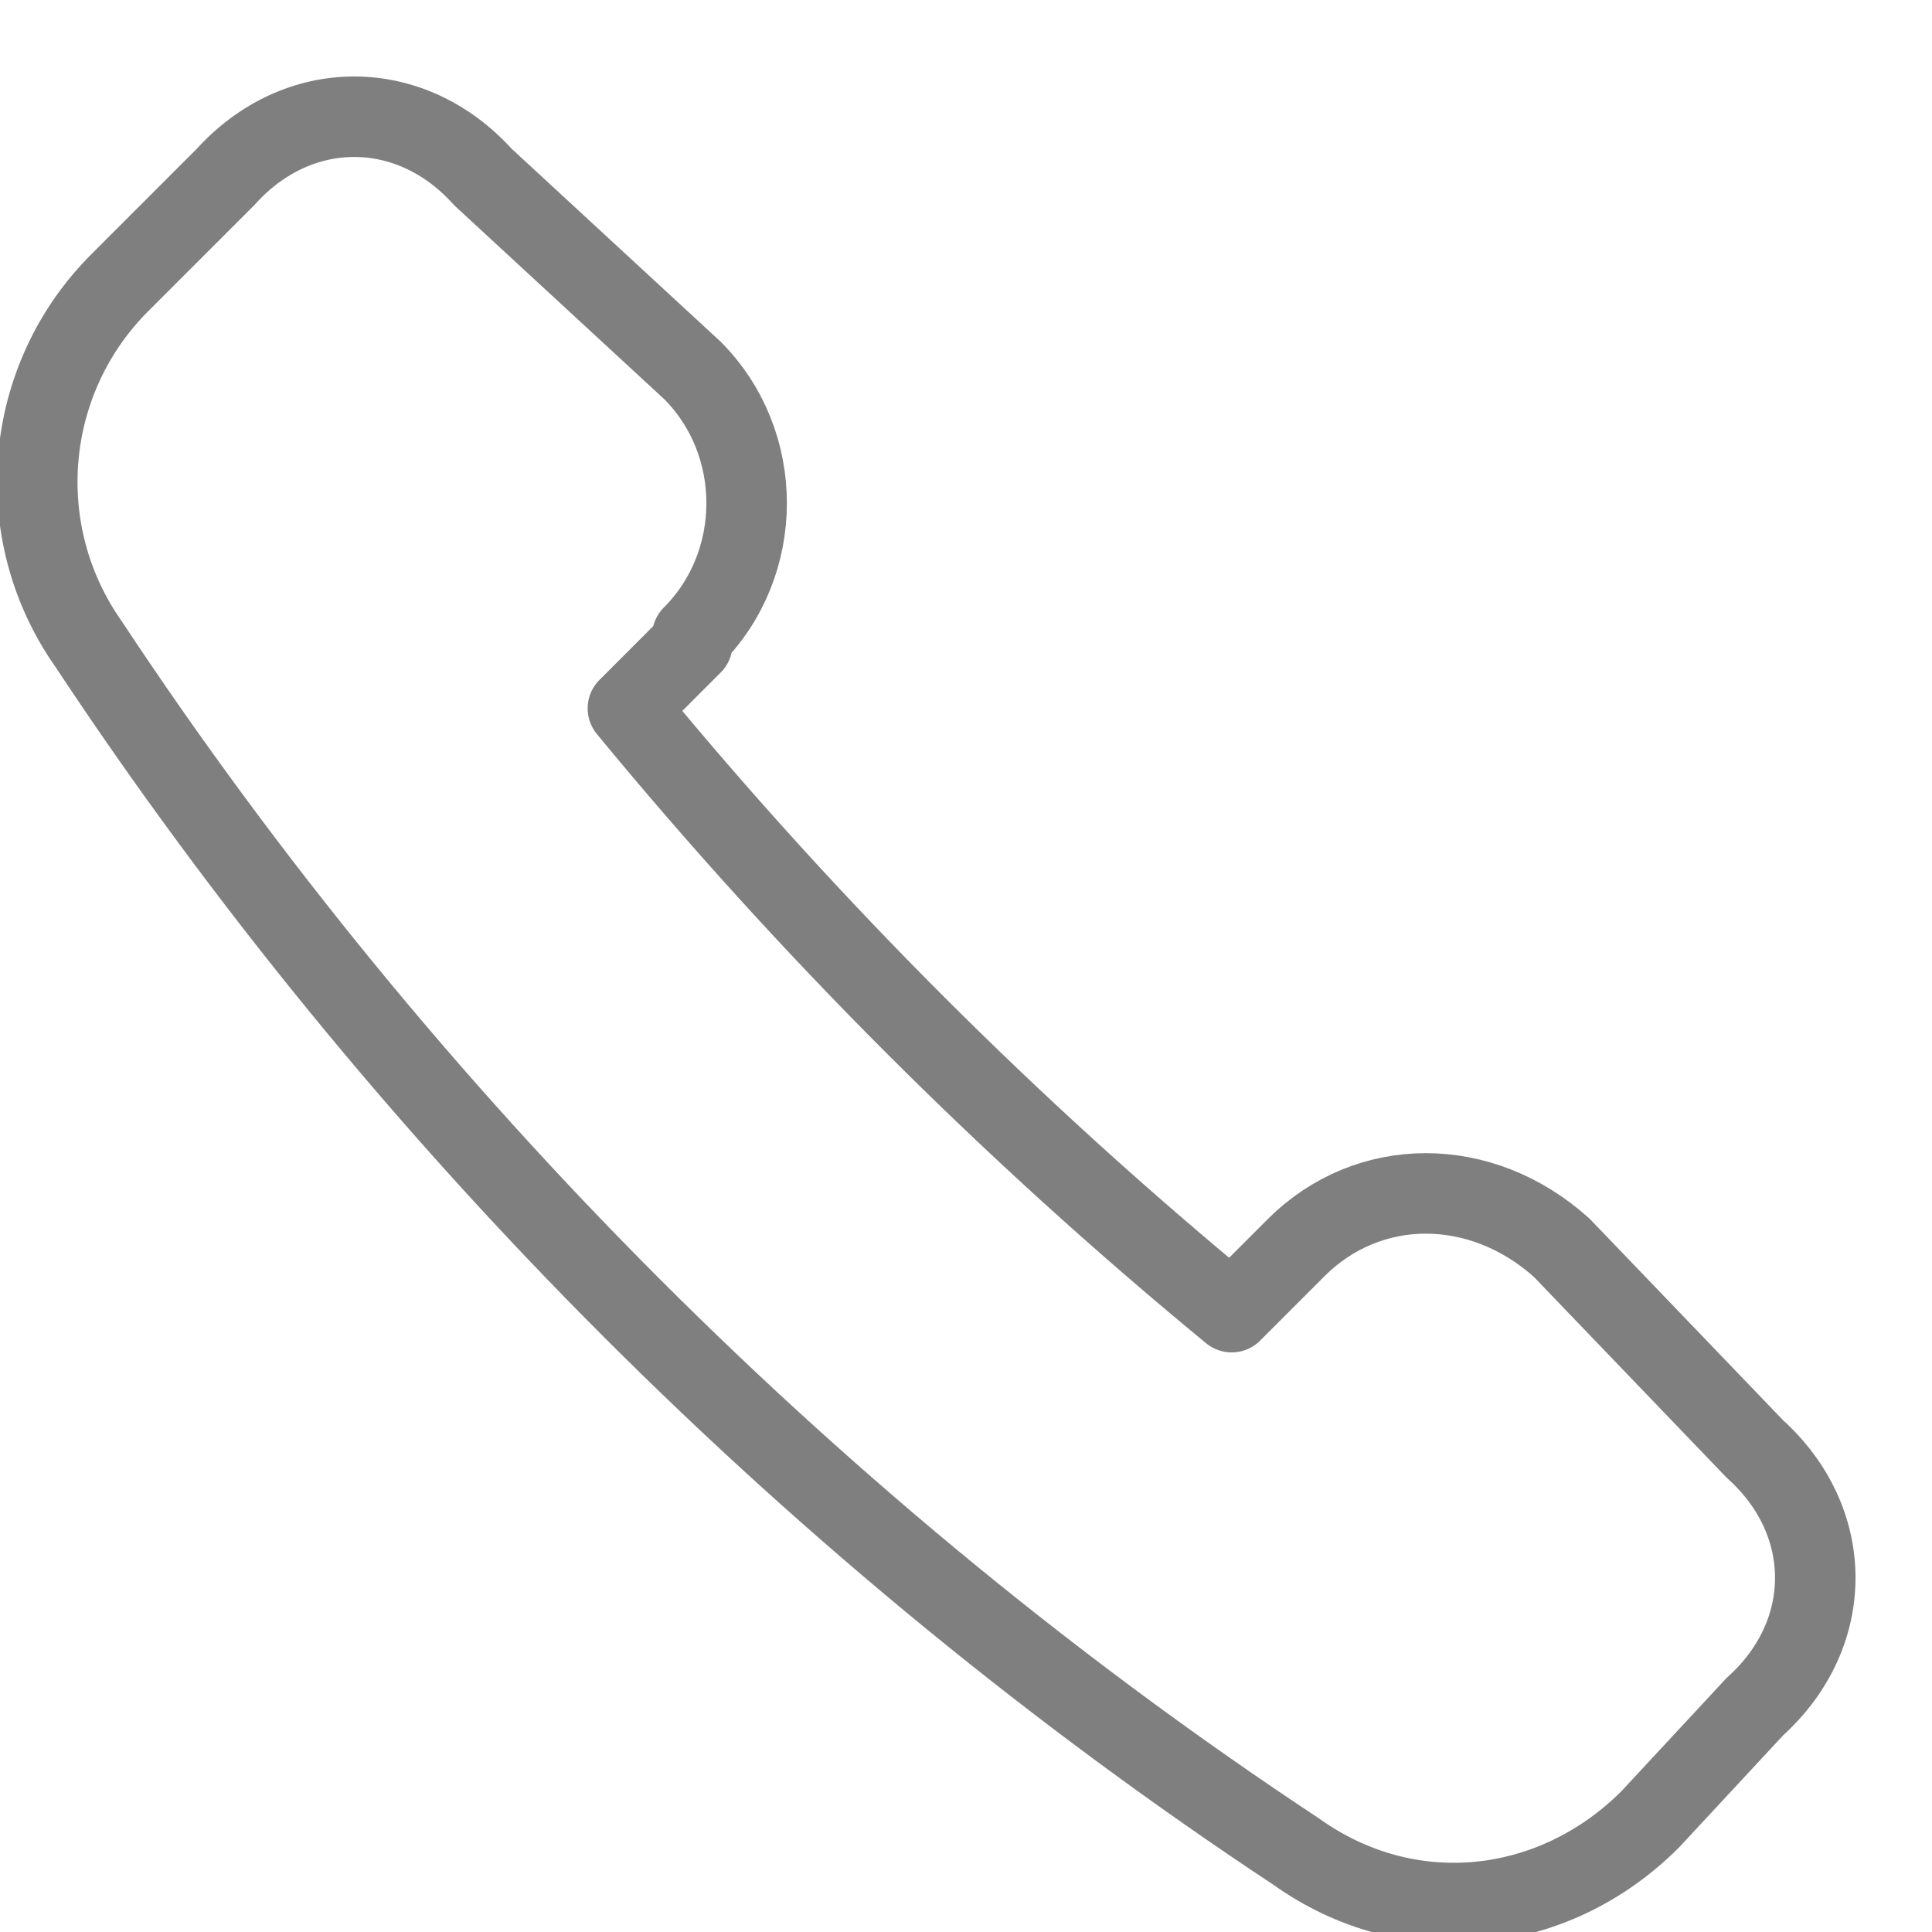
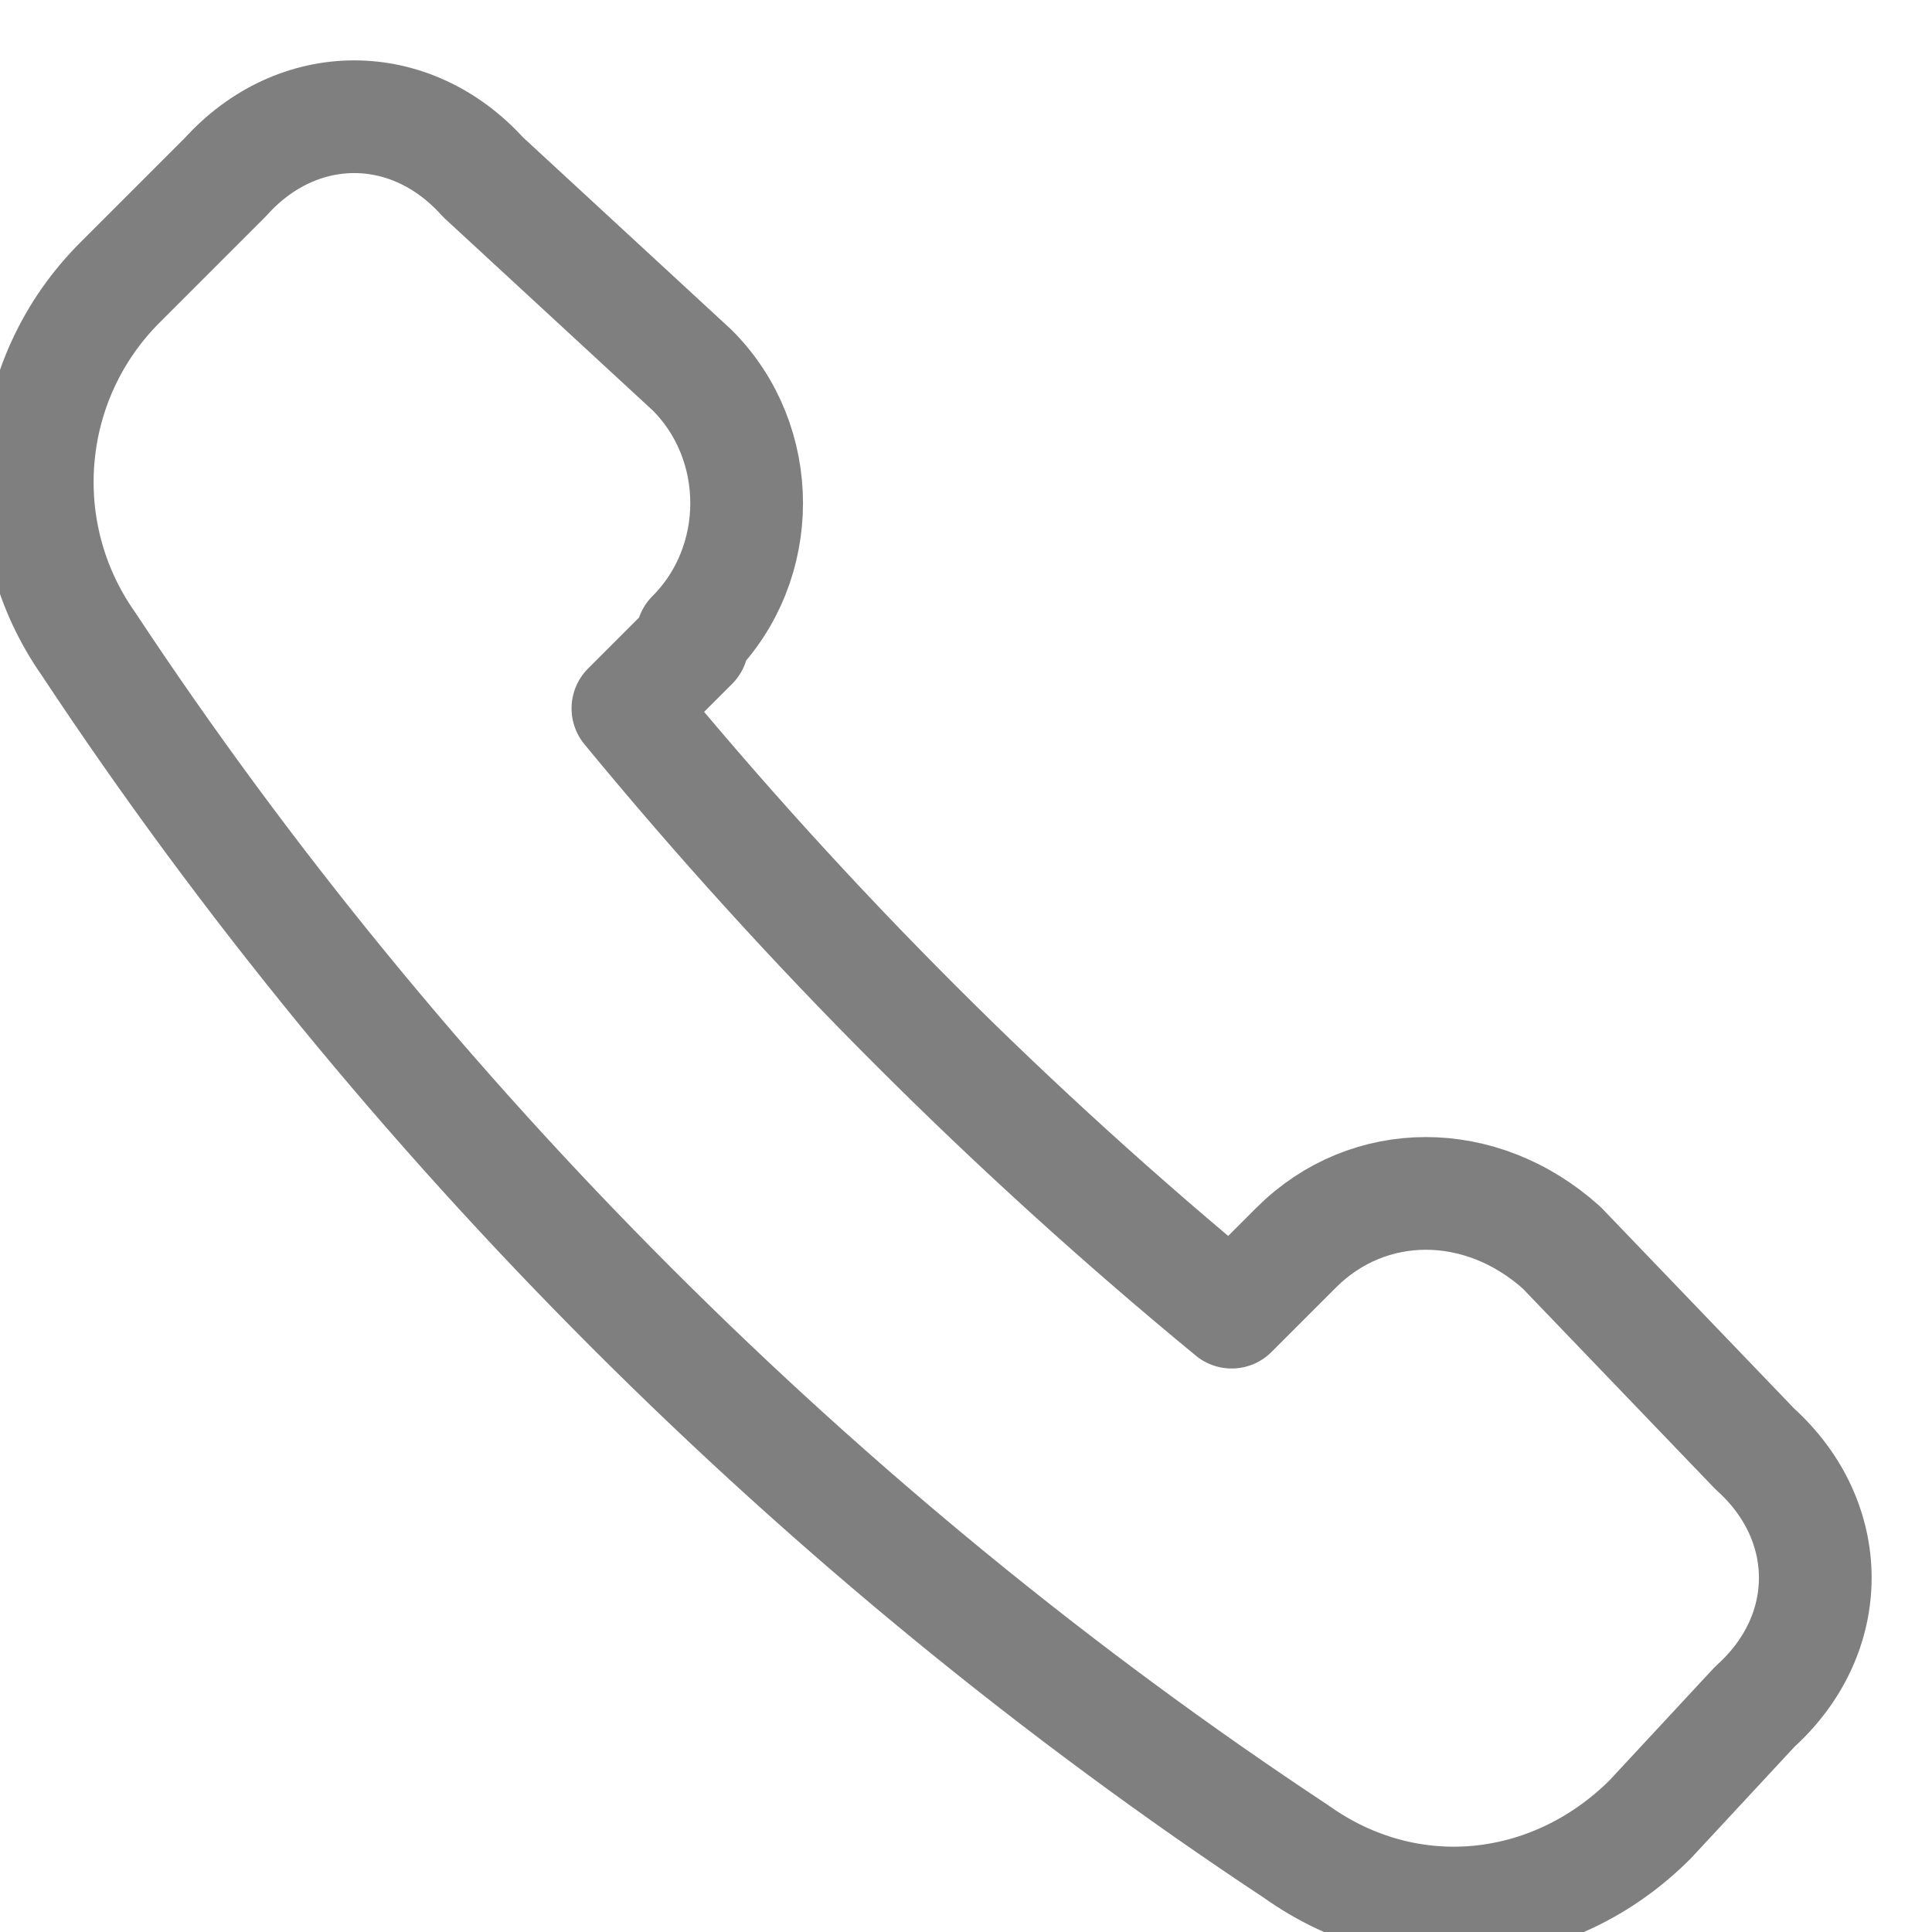
<svg xmlns="http://www.w3.org/2000/svg" width="24" height="24">
-   <path fill="none" stroke="rgba(0, 0, 0, 0.5)" stroke-linecap="round" stroke-linejoin="round" stroke-miterlimit="10" d="M8.6 7.9c.9-.9.9-2.4 0-3.3L6 2.2c-.9-1-2.3-1-3.2 0L1.5 3.5A3.5 3.5 0 0 0 1.1 8c3.9 5.9 9.1 11.1 15 15 1.4 1 3.2.8 4.4-.4l1.3-1.4c1-.9 1-2.3 0-3.2l-2.4-2.5c-1-.9-2.4-.9-3.3 0l-.8.8a54.9 54.9 0 0 1-7.5-7.5l.8-.8z" />
+   <path fill="none" stroke="rgba(0, 0, 0, 0.5)" stroke-width="1.4" stroke-linecap="round" stroke-linejoin="round" stroke-miterlimit="10" d="M8.6 7.9c.9-.9.9-2.4 0-3.3L6 2.2c-.9-1-2.3-1-3.2 0L1.5 3.5A3.5 3.5 0 0 0 1.1 8c3.9 5.9 9.1 11.1 15 15 1.4 1 3.2.8 4.4-.4l1.3-1.4c1-.9 1-2.3 0-3.2l-2.4-2.5c-1-.9-2.4-.9-3.3 0l-.8.8a54.9 54.9 0 0 1-7.5-7.5l.8-.8z" />
</svg>
